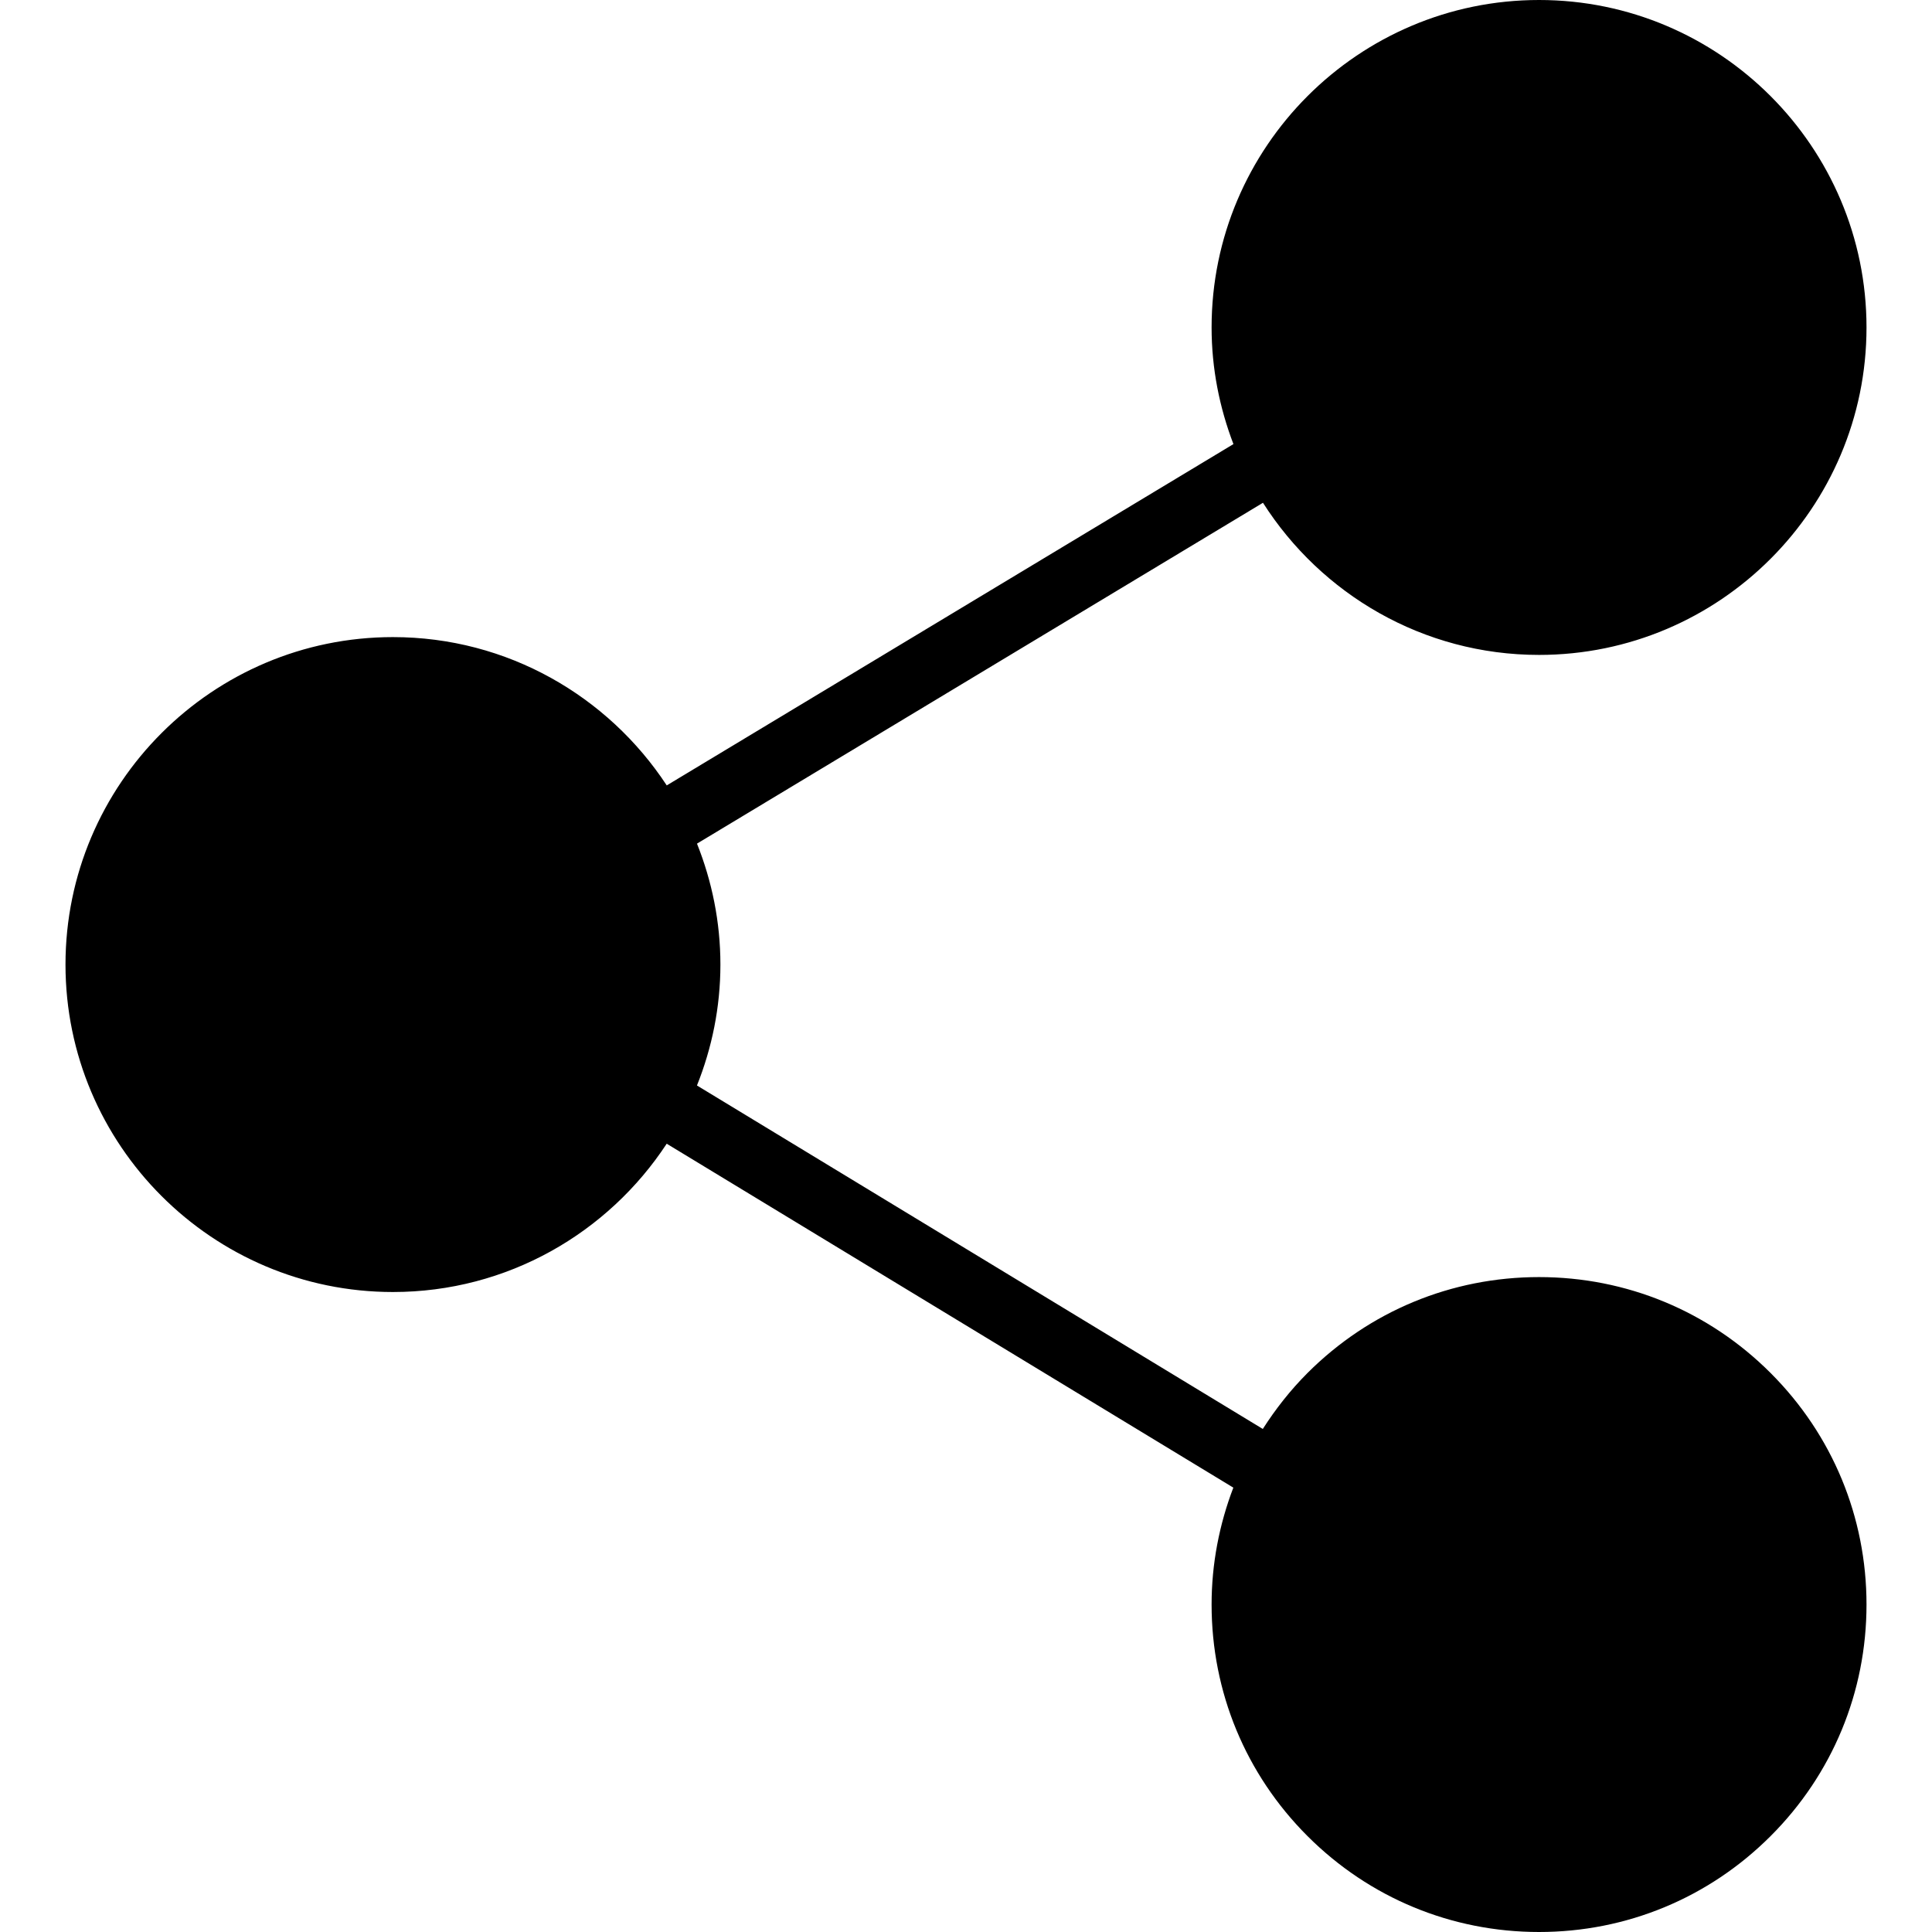
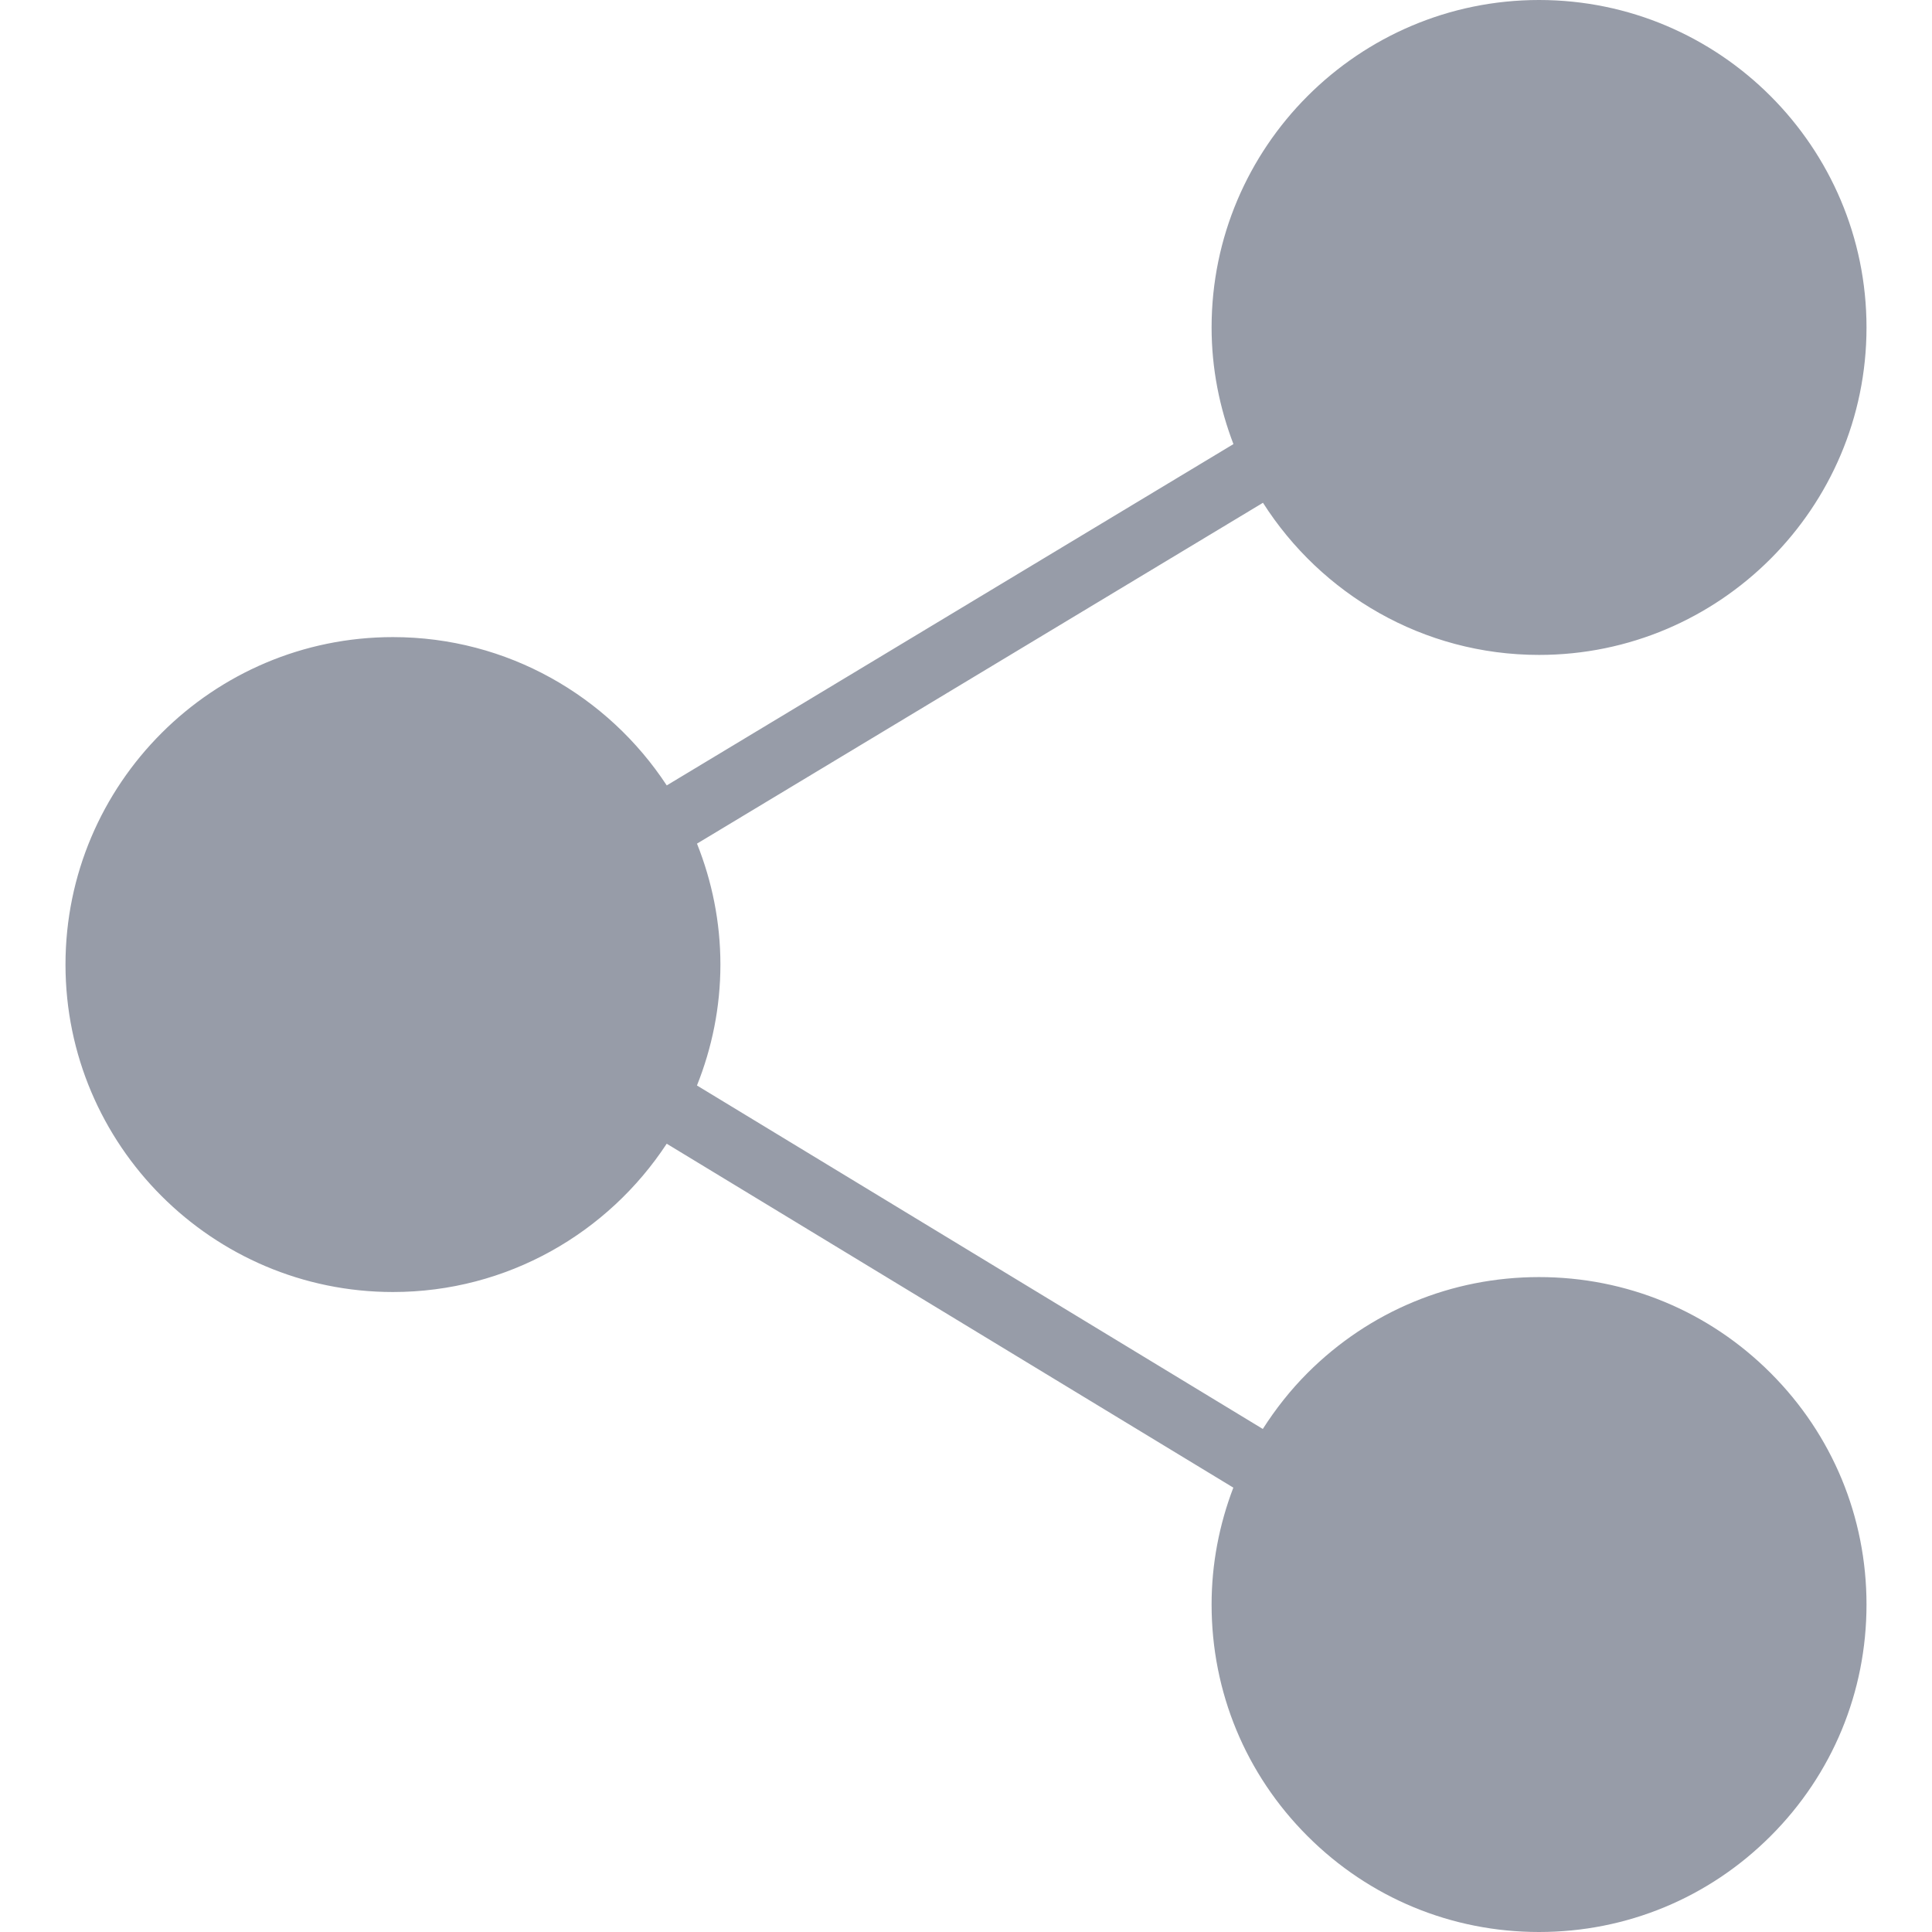
<svg xmlns="http://www.w3.org/2000/svg" version="1.1" id="Capa_1" x="0px" y="0px" viewBox="0 0 59 59" style="enable-background:new 0 0 59 59;" xml:space="preserve">
-   <path d="M47,39c-2.671,0-5.182,1.04-7.071,2.929c-0.524,0.524-0.975,1.1-1.365,1.709l-17.28-10.489  C21.741,32.005,22,30.761,22,29.456c0-1.305-0.259-2.549-0.715-3.693l17.284-10.409C40.345,18.142,43.456,20,47,20  c5.514,0,10-4.486,10-10S52.514,0,47,0S37,4.486,37,10c0,1.256,0.243,2.454,0.667,3.562L20.361,23.985  c-1.788-2.724-4.866-4.529-8.361-4.529c-5.514,0-10,4.486-10,10s4.486,10,10,10c3.495,0,6.572-1.805,8.36-4.529L37.664,45.43  C37.234,46.556,37,47.759,37,49c0,2.671,1.04,5.183,2.929,7.071C41.818,57.96,44.329,59,47,59s5.182-1.04,7.071-2.929  C55.96,54.183,57,51.671,57,49s-1.04-5.183-2.929-7.071C52.182,40.04,49.671,39,47,39z" />
-   <g>
+   <defs id="defs9333" />
+   <path d="M47,39c-2.671,0-5.182,1.04-7.071,2.929c-0.524,0.524-0.975,1.1-1.365,1.709l-17.28-10.489  C21.741,32.005,22,30.761,22,29.456c0-1.305-0.259-2.549-0.715-3.693l17.284-10.409C40.345,18.142,43.456,20,47,20  c5.514,0,10-4.486,10-10S52.514,0,47,0S37,4.486,37,10c0,1.256,0.243,2.454,0.667,3.562L20.361,23.985  c-1.788-2.724-4.866-4.529-8.361-4.529c-5.514,0-10,4.486-10,10s4.486,10,10,10c3.495,0,6.572-1.805,8.36-4.529L37.664,45.43  C37.234,46.556,37,47.759,37,49c0,2.671,1.04,5.183,2.929,7.071C41.818,57.96,44.329,59,47,59s5.182-1.04,7.071-2.929  C55.96,54.183,57,51.671,57,49s-1.04-5.183-2.929-7.071C52.182,40.04,49.671,39,47,39z" id="path9298" style="fill:#979ca8;fill-opacity:1" />
+   <g id="g9300">
</g>
-   <g>
+   <g id="g9302">
</g>
-   <g>
+   <g id="g9304">
</g>
-   <g>
+   <g id="g9306">
</g>
-   <g>
+   <g id="g9308">
</g>
-   <g>
+   <g id="g9310">
</g>
-   <g>
+   <g id="g9312">
</g>
-   <g>
+   <g id="g9314">
</g>
-   <g>
+   <g id="g9316">
</g>
-   <g>
+   <g id="g9318">
</g>
-   <g>
+   <g id="g9320">
</g>
-   <g>
+   <g id="g9322">
</g>
-   <g>
+   <g id="g9324">
</g>
-   <g>
+   <g id="g9326">
</g>
-   <g>
+   <g id="g9328">
</g>
</svg>
